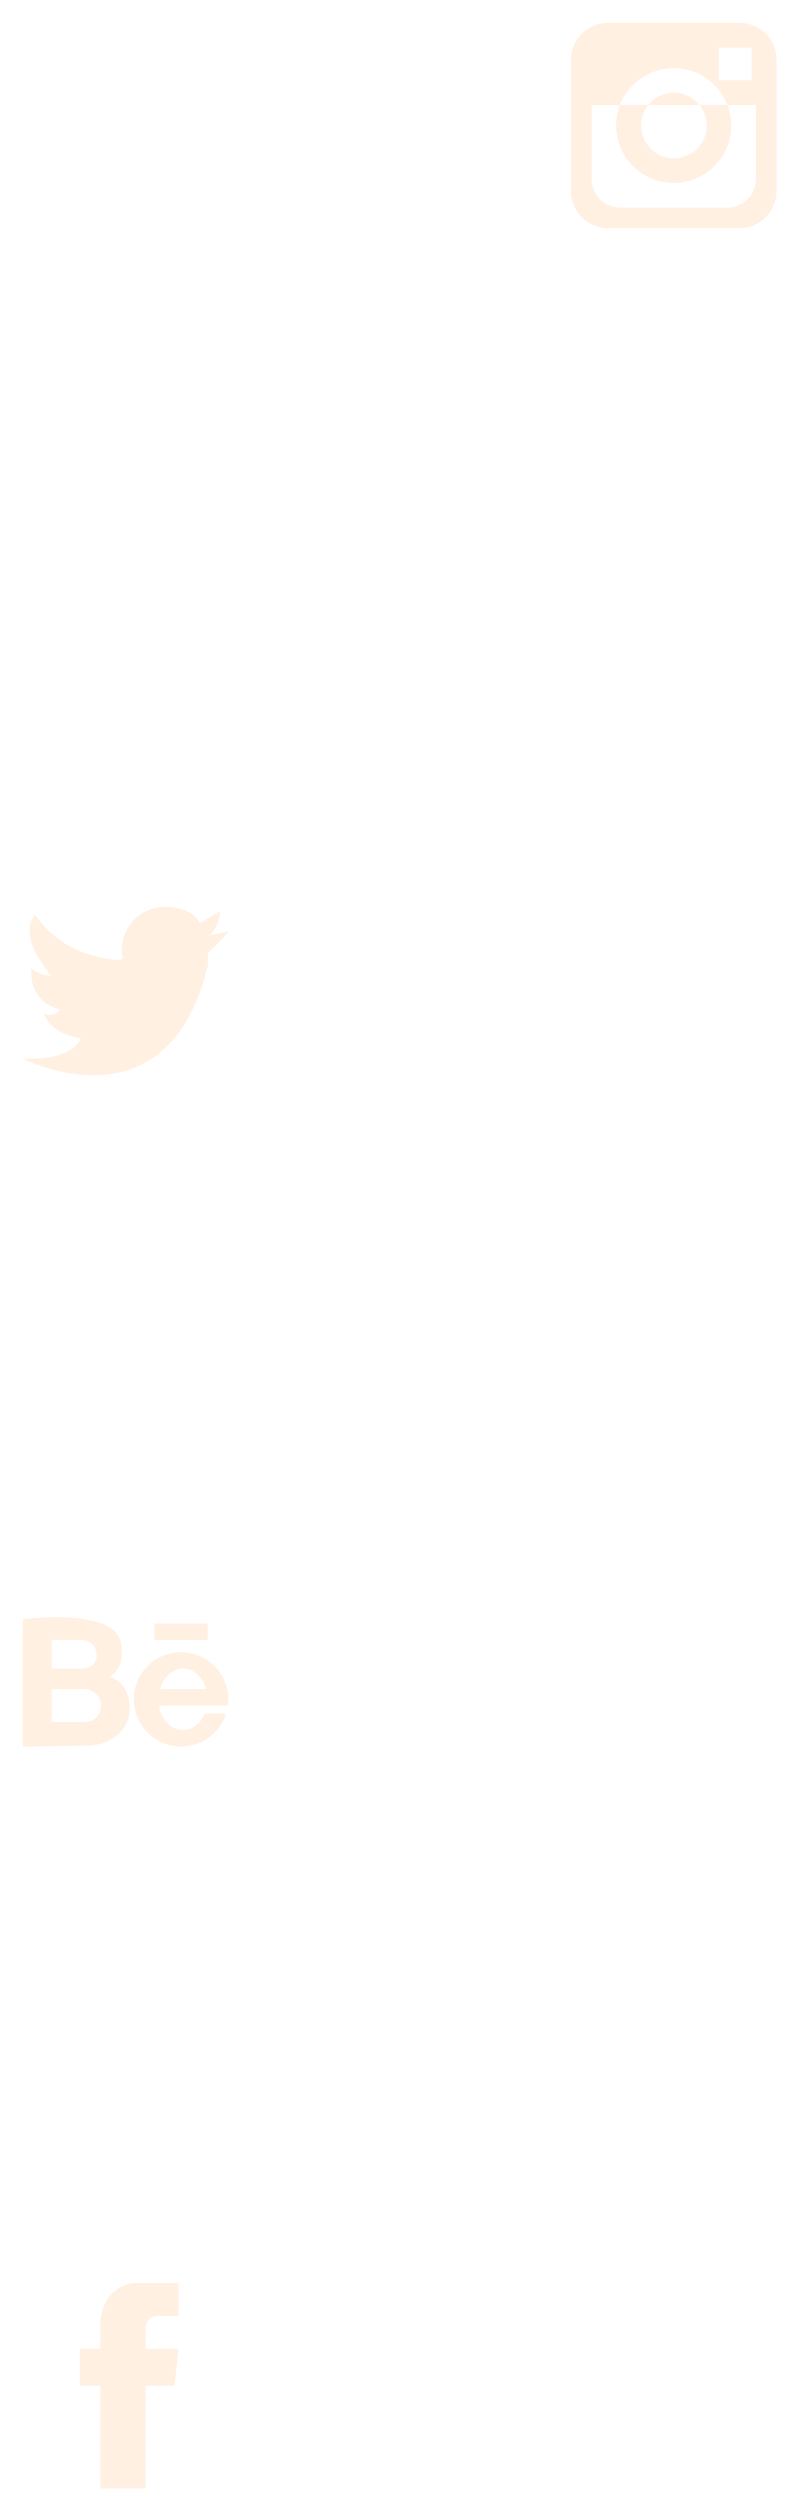
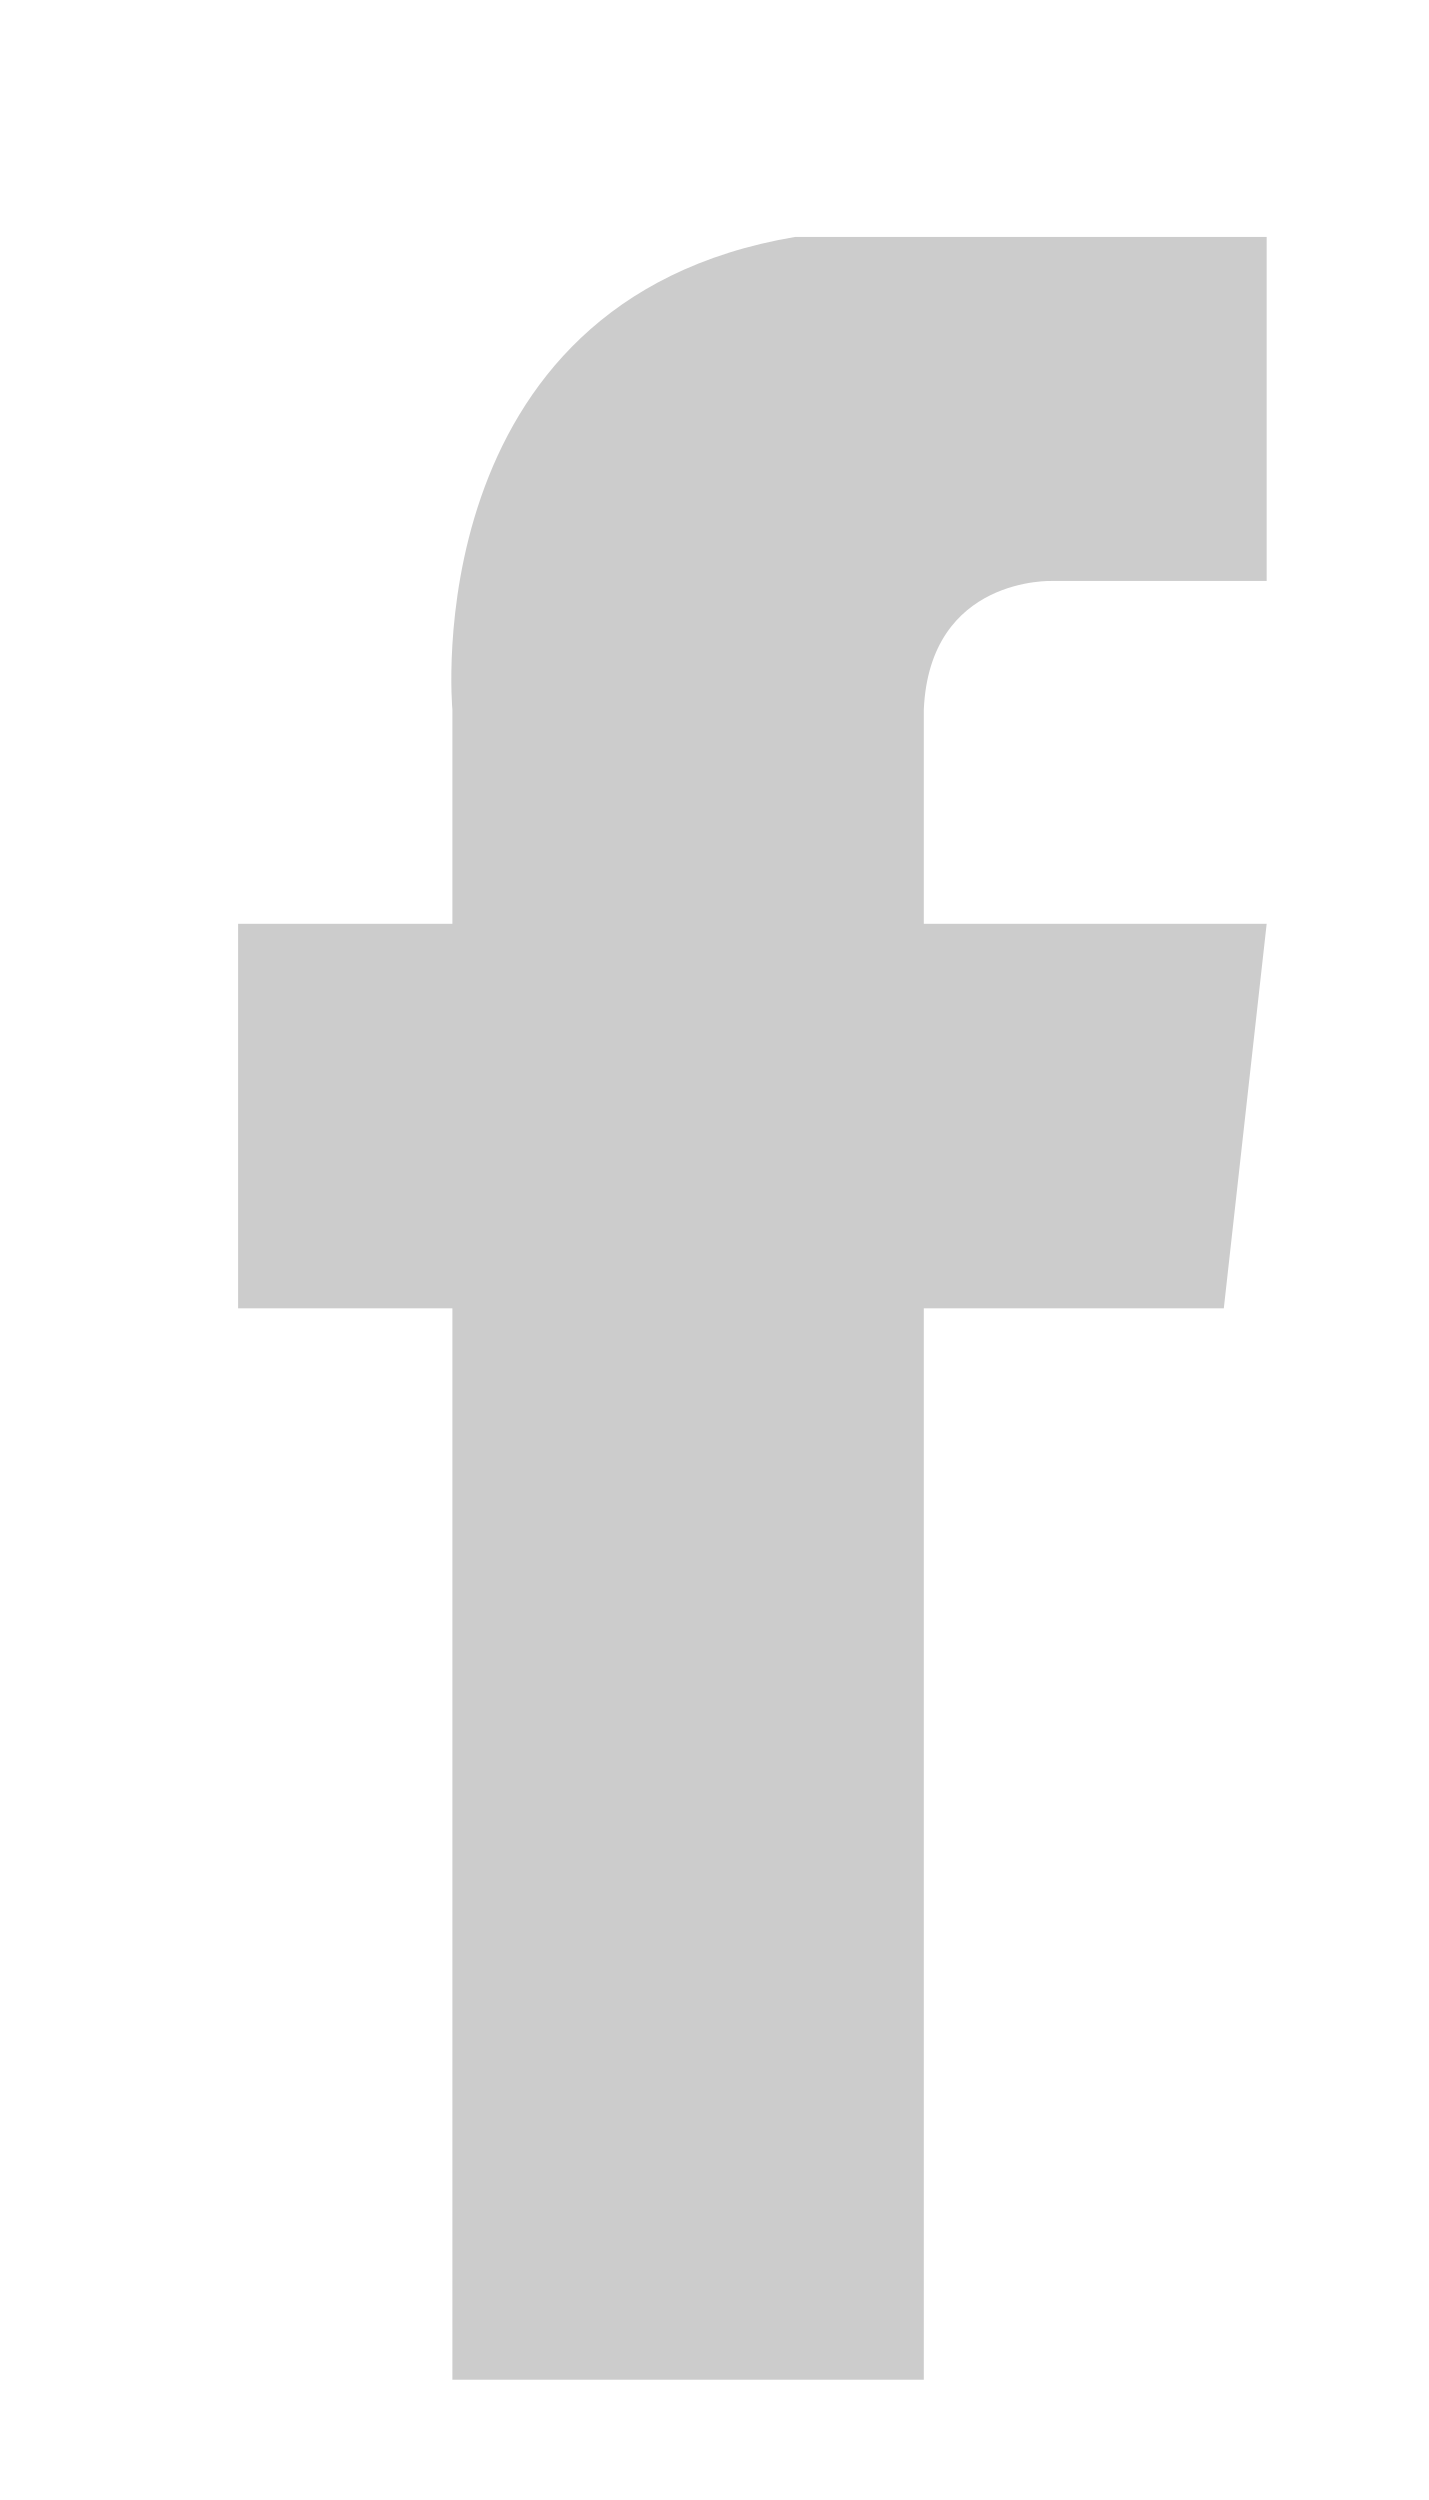
- <svg xmlns="http://www.w3.org/2000/svg" viewBox="0 0 70 219" width="70" height="219">
+ <svg xmlns="http://www.w3.org/2000/svg" viewBox="0 0 12 21" width="12" height="21">
  <style>
		tspan { white-space:pre }
- 		.shp0 { fill: #ffb370 } 
+ 		.shp0 { fill: #00000 } 
	</style>
  <g id="hero image">
    <g id="left bar">
      <g id="social" style="opacity: 0.2">
-         <path id="faceboook" class="shp0" d="M12.76 203.96L12.76 205.76L15.64 205.76L15.28 208.99L12.76 208.99L12.76 217.99L8.8 217.99L8.8 208.99L7 208.99L7 205.76L8.8 205.76L8.8 203.96C8.8 203.96 8.48 200.53 11.68 199.99L15.64 199.99L15.64 202.88L13.84 202.88C13.84 202.88 12.81 202.84 12.76 203.96Z" />
-         <path id="twitter" class="shp0" d="M18.23 81.96L20.04 81.6C20.04 81.6 18.52 83.3 18.23 83.4C18.22 83.4 18.22 83.39 18.22 83.39C18.18 84.23 18.23 84.47 18.23 84.47C14.76 99.3 2.02 92.75 2.02 92.75C6.66 92.87 7.07 90.95 7.07 90.95C4.35 90.54 3.83 88.79 3.83 88.79C4.75 89.21 5.27 88.43 5.27 88.43C2.34 87.67 2.75 84.83 2.75 84.83C3.24 85.28 4.04 85.45 4.52 85.52C4.19 85.13 1.45 81.85 3.11 80.16C3.11 80.16 5.11 83.75 10.4 84.09L10.75 84C10.7 83.75 10.67 83.49 10.67 83.22C10.67 81.13 12.36 79.44 14.45 79.44C16.96 79.44 17.51 80.88 17.51 80.88L19.31 79.8C19.31 79.8 19.11 81.6 18.23 81.96Z" />
-         <path id="instagram" fill-rule="evenodd" class="shp0" d="M64.78 19.99L53.26 19.99C51.47 19.99 50.02 18.54 50.02 16.75L50.02 5.24C50.02 3.45 51.47 2 53.26 2L64.78 2C66.57 2 68.02 3.45 68.02 5.24L68.02 16.75C68.02 18.54 66.57 19.99 64.78 19.99ZM54.34 18.19L63.7 18.19C65.09 18.19 66.22 17.06 66.22 15.67L66.22 9.19L51.82 9.19L51.82 15.67C51.82 17.06 52.95 18.19 54.34 18.19ZM62.97 4.16L65.84 4.16L65.84 7.03L62.97 7.03L62.97 4.16ZM59.02 5.97C61.8 5.97 64.06 8.22 64.06 11C64.06 13.78 61.8 16.03 59.02 16.03C56.23 16.03 53.97 13.78 53.97 11C53.97 8.22 56.23 5.97 59.02 5.97ZM59.03 8.12C60.62 8.12 61.91 9.41 61.91 11C61.91 12.59 60.62 13.87 59.03 13.87C57.44 13.87 56.16 12.59 56.16 11C56.16 9.41 57.44 8.12 59.03 8.12Z" />
-         <path id="behance" class="shp0" d="M13.53 142.22L18.19 142.22L18.19 143.66L13.53 143.66L13.53 142.22ZM18.16 149.4L16.04 149.4L13.93 149.4C14.13 150.63 15 151.56 16.04 151.56C16.87 151.56 17.58 150.98 17.94 150.12L19.8 150.12C19.27 151.79 17.71 153 15.86 153C13.58 153 11.72 151.15 11.72 148.86C11.72 146.58 13.58 144.73 15.86 144.73C18.15 144.73 20 146.58 20 148.86C20 149.05 19.98 149.23 19.96 149.4L18.16 149.4ZM16.04 146.17C15.1 146.17 14.31 146.92 14.01 147.96L18.07 147.96C17.77 146.92 16.98 146.17 16.04 146.17ZM8.12 152.91L2 153L2 141.85C2 141.85 10.71 140.65 10.64 144.37C10.64 144.37 10.91 146.26 9.56 146.89C9.56 146.89 11.36 147.17 11.36 149.76C11.36 149.76 11.49 152.31 8.12 152.91ZM7.04 143.65L4.52 143.65L4.52 146.17L7.04 146.17C8.51 146.16 8.48 145.09 8.48 145.09C8.46 143.58 7.04 143.65 7.04 143.65ZM7.4 147.96L4.52 147.96L4.52 150.84L7.4 150.84C8.86 150.83 8.84 149.4 8.84 149.4C8.81 148.04 7.4 147.96 7.4 147.96Z" />
+         <path id="faceboook" class="shp0" d="M7.76 5.96L7.76 7.76L10.64 7.76L10.28 10.99L7.76 10.99L7.76 19.99L3.8 19.99L3.8 10.99L2 10.99L2 7.76L3.8 7.76L3.8 5.96C3.8 5.96 3.48 2.53 6.68 1.99L10.64 1.99L10.64 4.88L8.84 4.88C8.84 4.88 7.81 4.84 7.76 5.96Z" />
      </g>
    </g>
  </g>
</svg>
